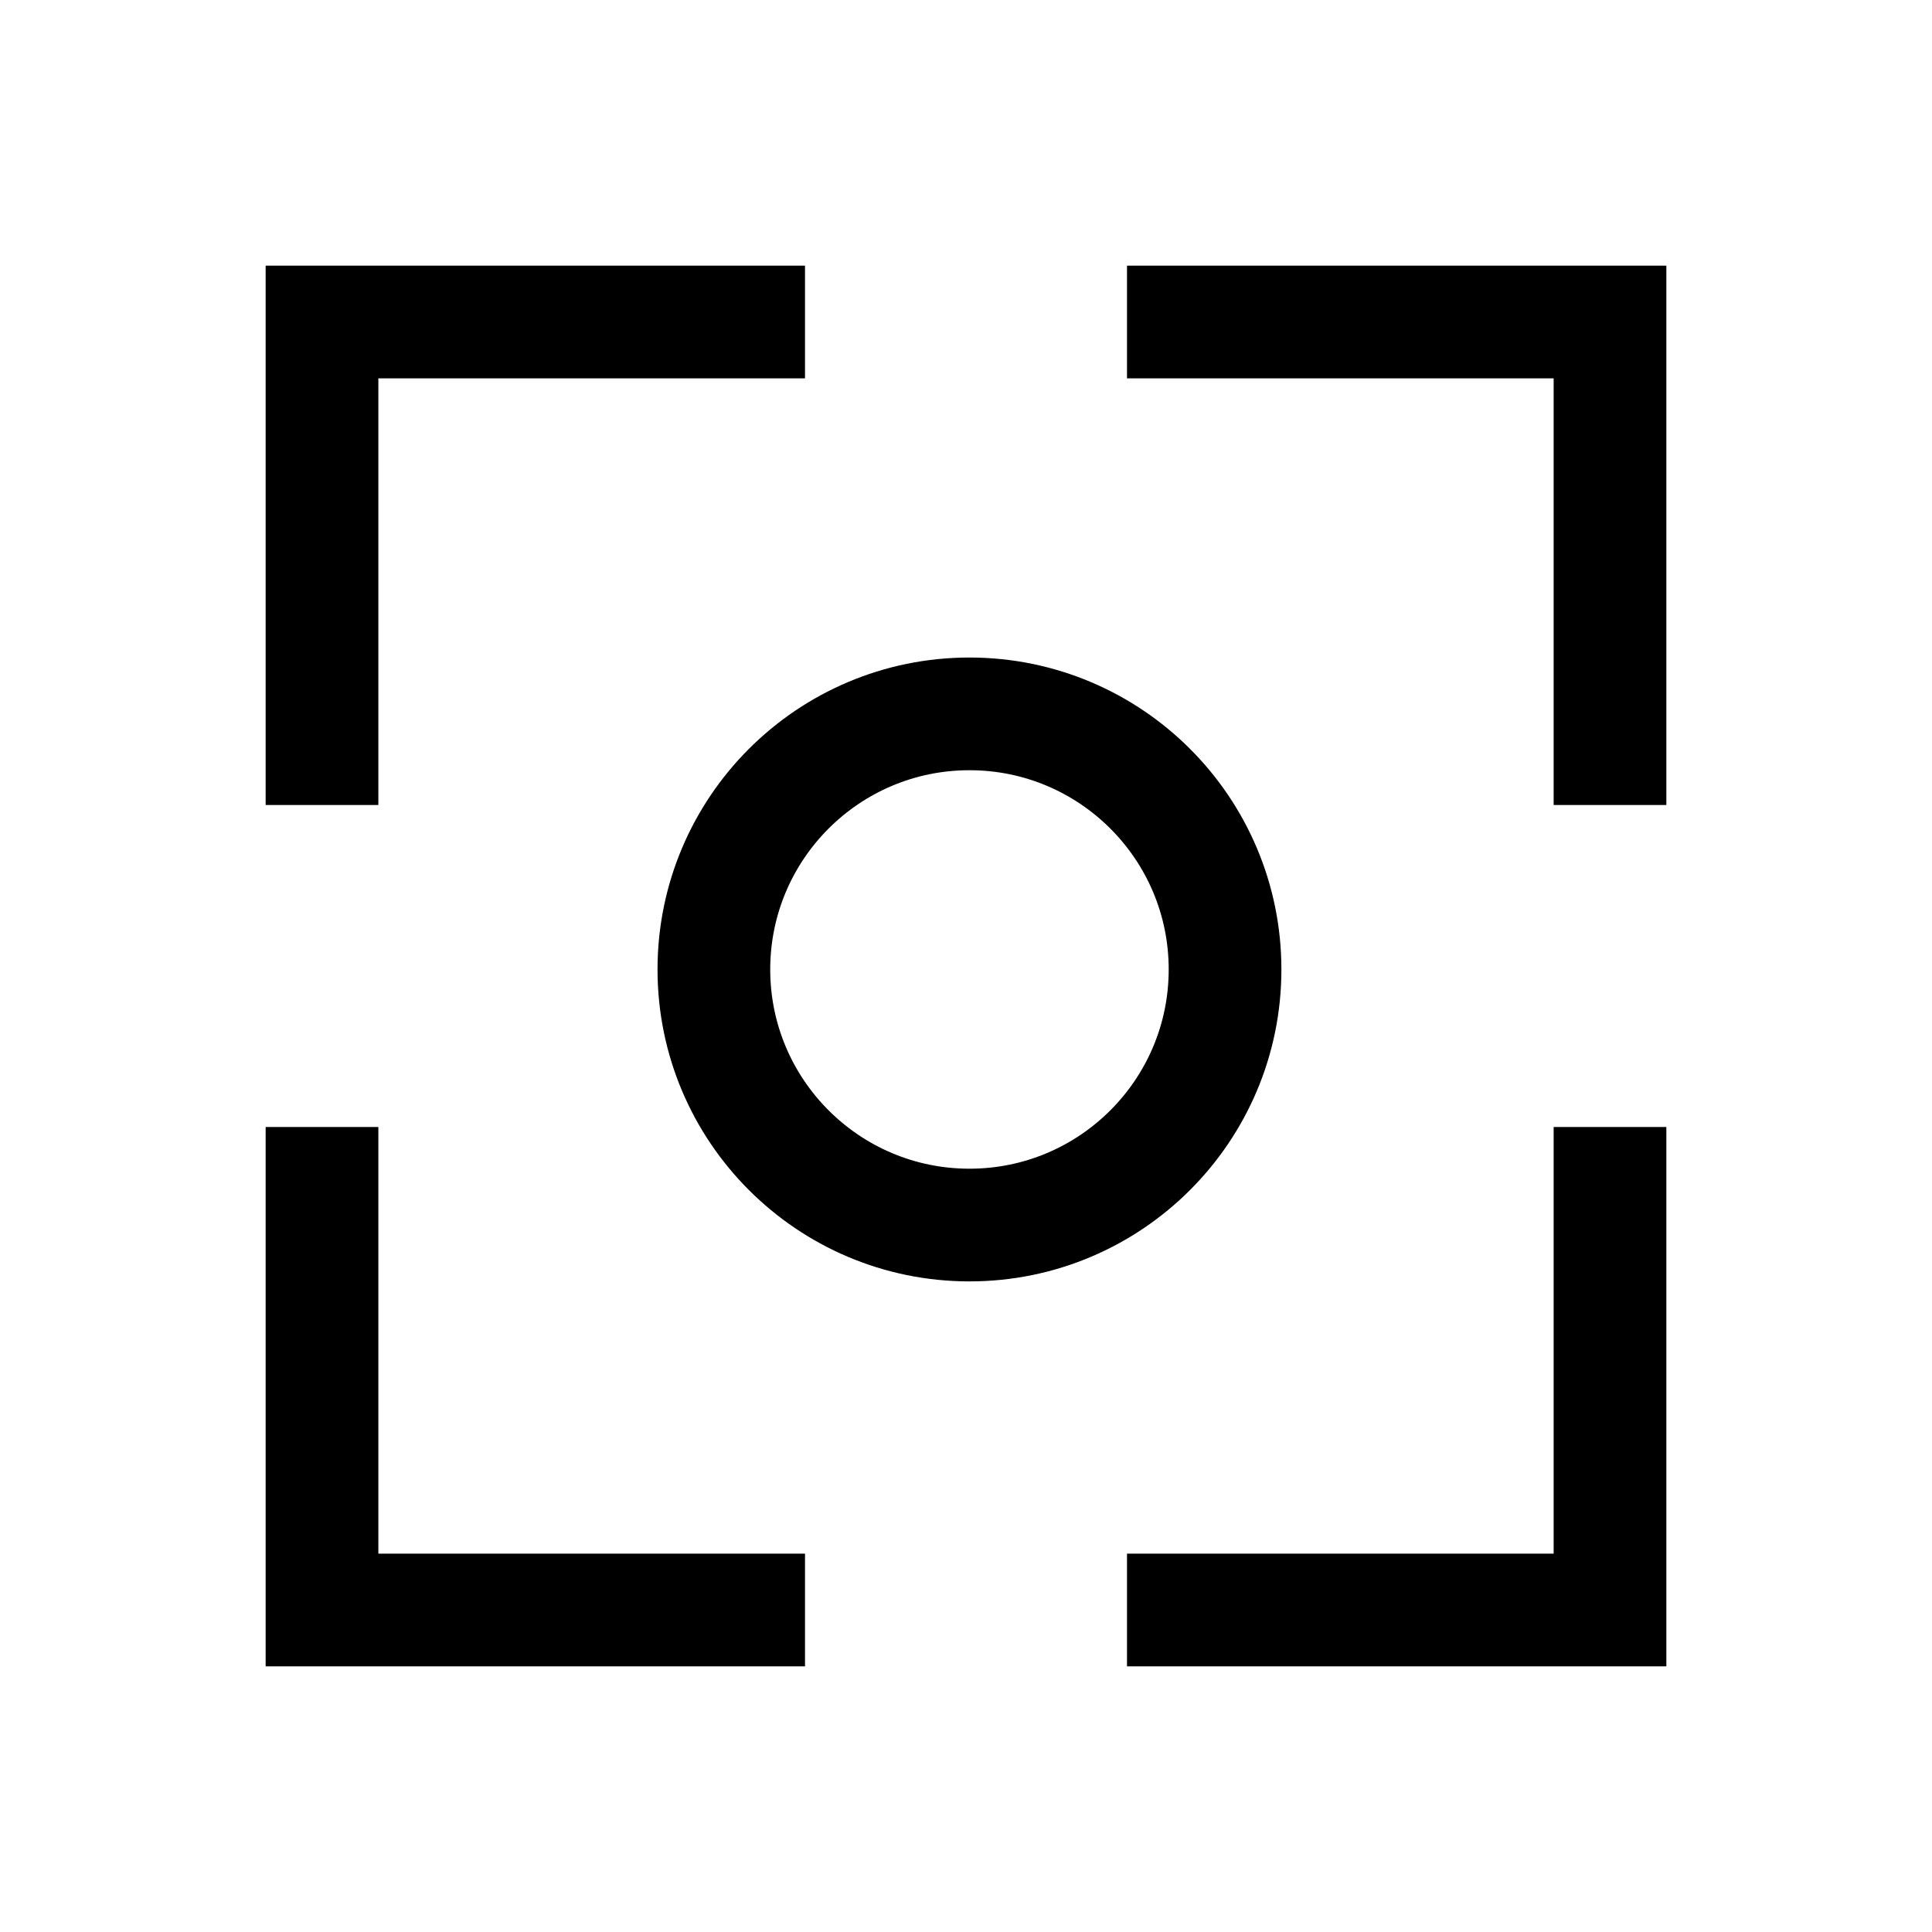
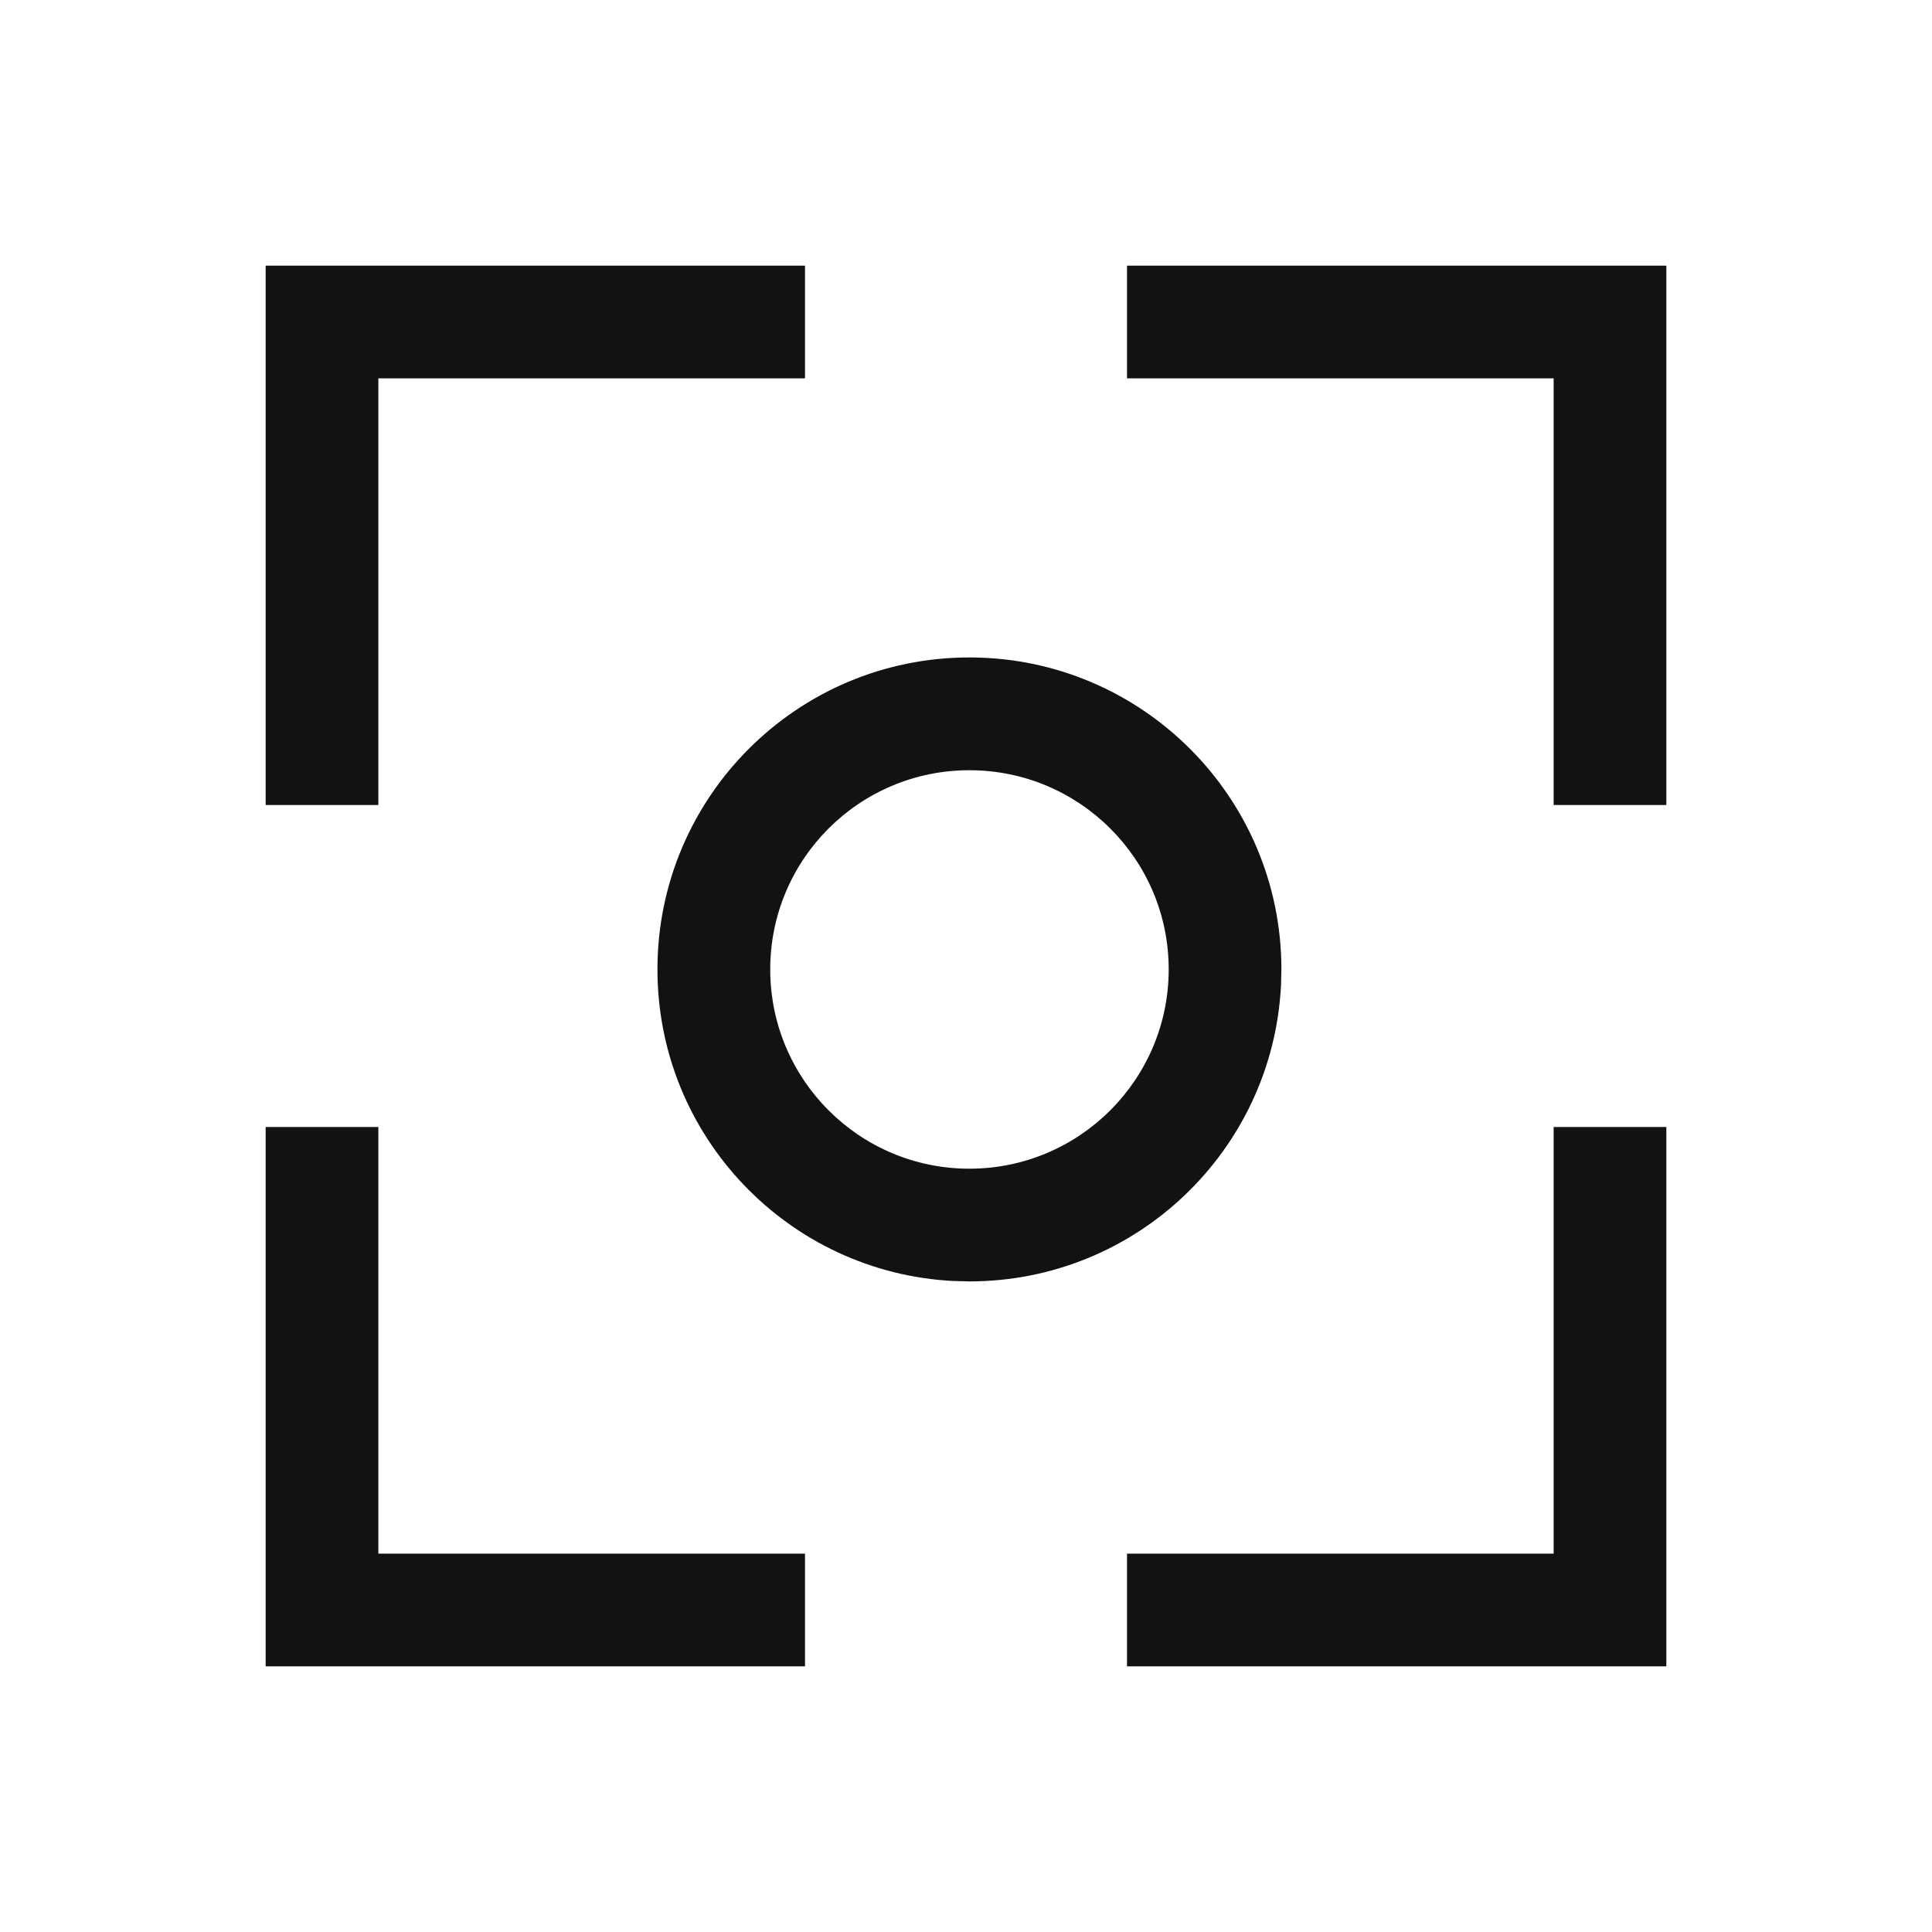
- <svg xmlns="http://www.w3.org/2000/svg" width="24" height="24" fill="none">
-   <circle cx="12.043" cy="12.043" r="3.175" stroke="#000" stroke-width="1.4" />
-   <path d="M10 4H4v6M10 20H4v-6M14 4h6v6M14 20h6v-6" stroke="#000" stroke-width="1.4" />
+ <svg xmlns="http://www.w3.org/2000/svg" width="24" height="24" viewBox="0 0 24 24" fill="none">
+   <path d="M14.518 12.042C14.518 10.675 13.409 9.568 12.042 9.568C10.675 9.568 9.568 10.675 9.568 12.042C9.568 13.409 10.675 14.518 12.042 14.518V15.918L11.843 15.913C9.795 15.809 8.167 14.116 8.167 12.042C8.167 9.902 9.902 8.167 12.042 8.167C14.182 8.167 15.918 9.902 15.918 12.042L15.913 12.242C15.809 14.29 14.116 15.918 12.042 15.918V14.518C13.409 14.518 14.518 13.409 14.518 12.042Z" fill="#121212" />
+   <path d="M10 3.3V4.7H4.7V10H3.3V3.3H10Z" fill="#121212" />
+   <path d="M10 20.7V19.3H4.7V14H3.3V20.7H10Z" fill="#121212" />
+   <path d="M14 3.3V4.7H19.3V10H20.7V3.3H14Z" fill="#121212" />
+   <path d="M14 20.7V19.3H19.3V14H20.7V20.7H14Z" fill="#121212" />
</svg>
